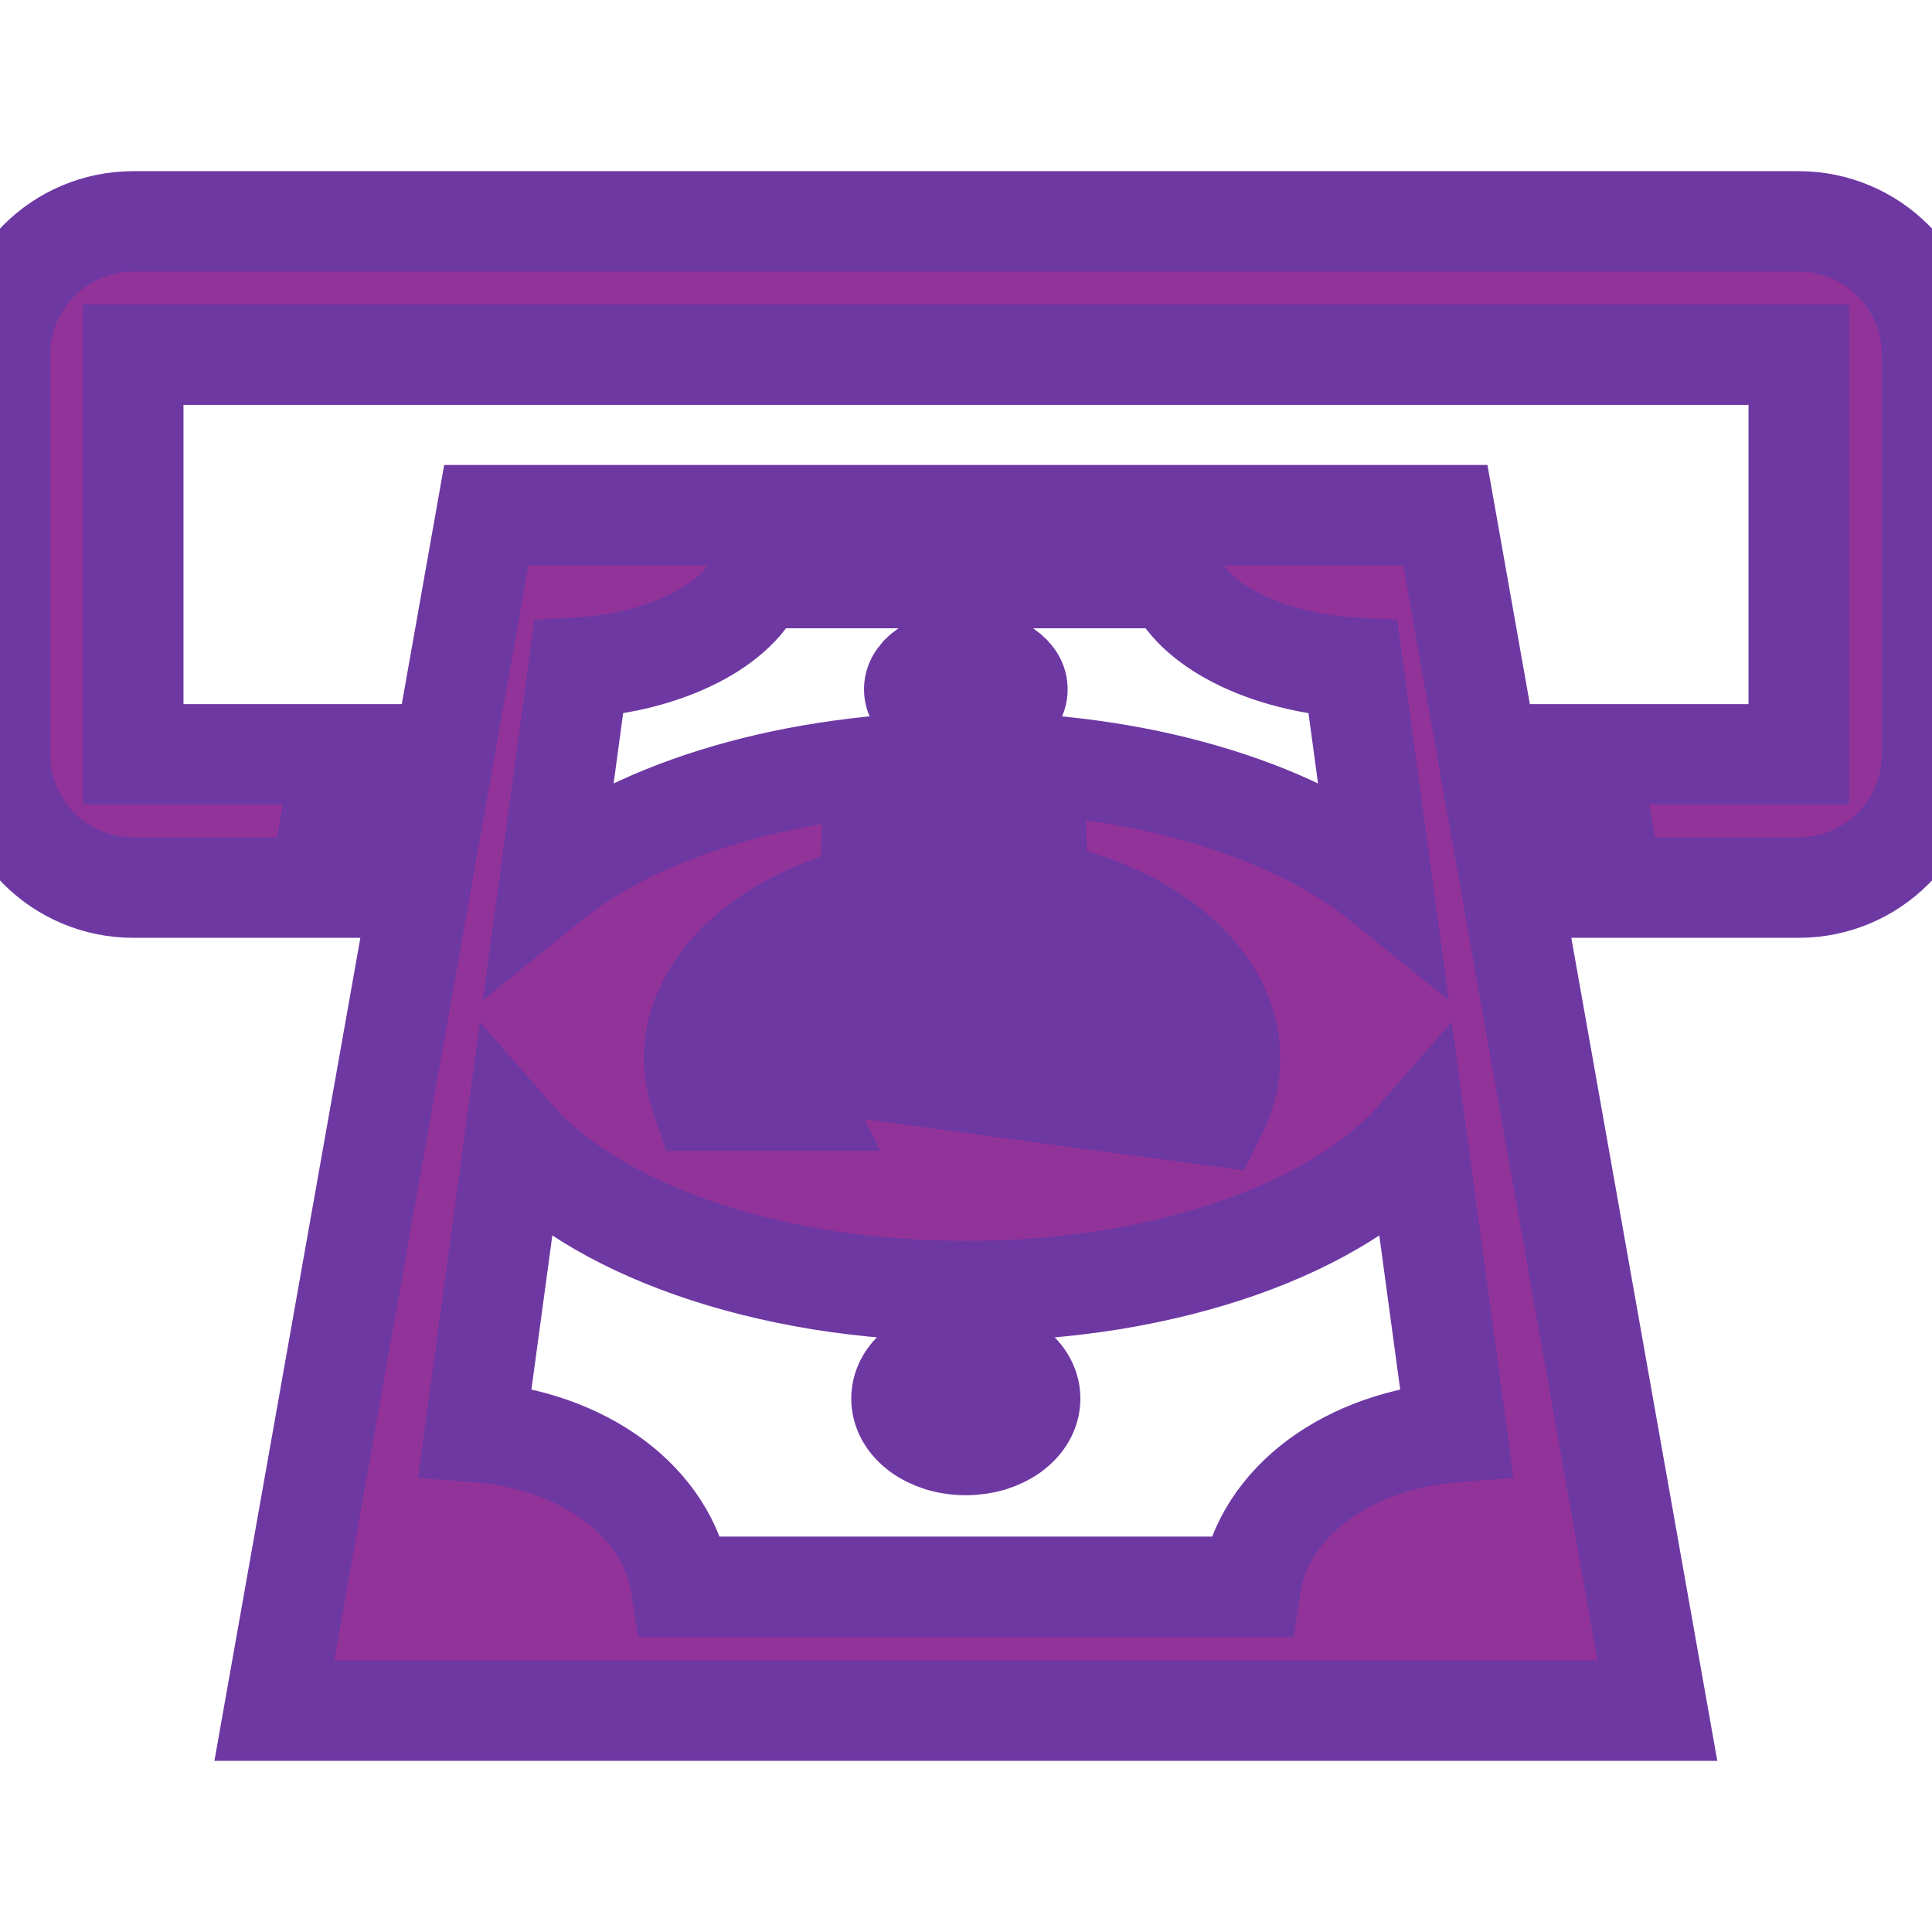
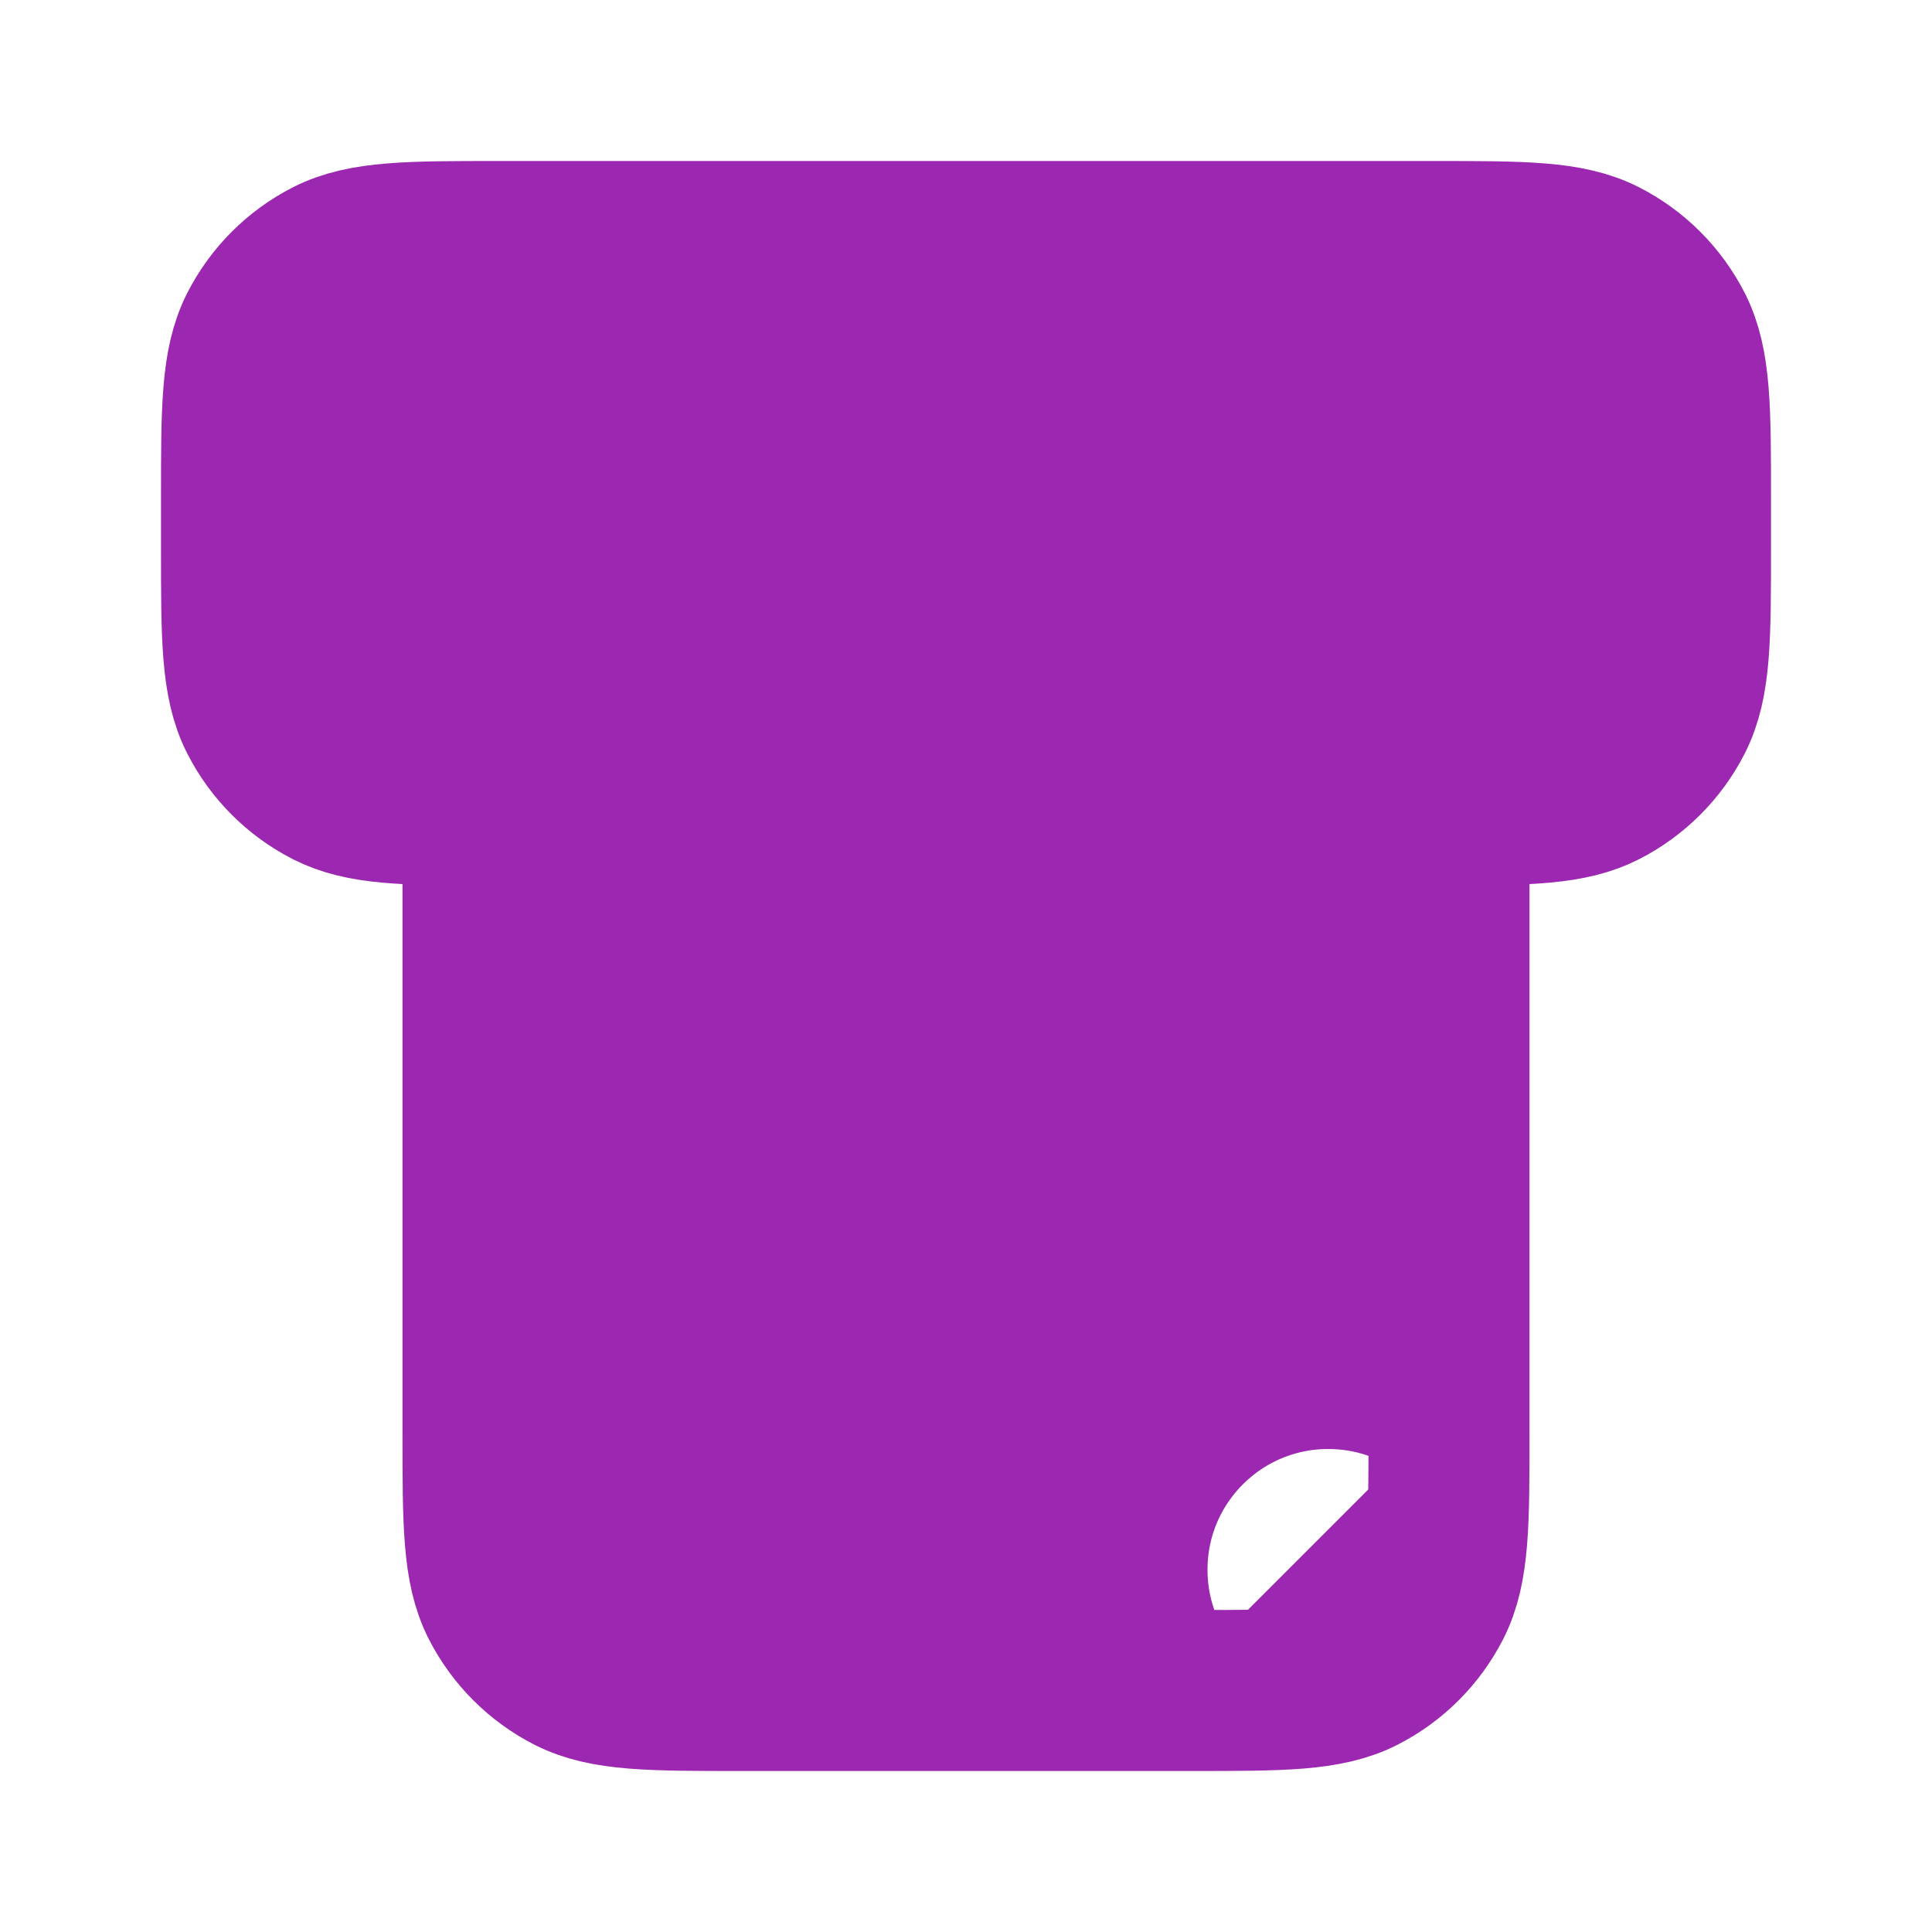
- <svg xmlns="http://www.w3.org/2000/svg" version="1.1" id="_x32_" width="800px" height="800px" viewBox="0 0 512 512" xml:space="preserve" fill="#6e38a3" stroke="#6e38a3" stroke-width="26.624">
-   <g id="SVGRepo_bgCarrier" stroke-width="0" />
-   <g id="SVGRepo_tracerCarrier" stroke-linecap="round" stroke-linejoin="round" />
-   <g id="SVGRepo_iconCarrier">
-     <style type="text/css">  .st0{fill:#923399;}  </style>
-     <g>
-       <path class="st0" d="M267.875,361.906c-1.531-1.094-3.359-1.969-5.375-2.563c-2.031-0.609-4.234-0.938-6.547-0.938 c-2.328,0-4.547,0.328-6.578,0.938c-2.016,0.594-3.844,1.469-5.375,2.563c-1.547,1.094-2.797,2.391-3.688,3.828 c-0.875,1.453-1.375,3.063-1.406,4.75c-0.031,1.703,0.406,3.328,1.25,4.828c0.844,1.484,2.078,2.828,3.625,3.969 c1.531,1.125,3.375,2.031,5.438,2.688c2.063,0.625,4.344,0.969,6.734,0.969c2.359,0,4.641-0.344,6.703-0.969 c2.063-0.656,3.906-1.563,5.453-2.688c1.547-1.141,2.781-2.484,3.625-3.969c0.844-1.5,1.297-3.125,1.266-4.828 c-0.031-1.688-0.531-3.297-1.422-4.75C270.688,364.297,269.438,363,267.875,361.906z" />
-       <path class="st0" d="M128.875,136.531L72.703,453.328h366.516l-56.188-316.797H128.875z M153.344,176.922 c5.813-0.328,11.406-1.219,16.609-2.547c5.172-1.344,9.953-3.125,14.141-5.25c4.156-2.109,7.719-4.563,10.563-7.281 c2.797-2.672,4.875-5.594,6.031-8.656h110.531c1.172,3.063,3.234,5.984,6.031,8.672c2.828,2.703,6.406,5.172,10.578,7.281 c4.172,2.141,8.953,3.906,14.125,5.234c5.203,1.344,10.797,2.219,16.609,2.547l7.688,56.688 c-6.031-4.891-13.156-9.328-21.156-13.234c-7.922-3.875-16.719-7.219-26.156-9.953c-9.391-2.734-19.469-4.859-30.031-6.297 c-10.516-1.438-21.563-2.219-32.953-2.219s-22.438,0.781-32.969,2.219c-10.547,1.438-20.625,3.563-30.016,6.297 c-9.438,2.734-18.219,6.078-26.156,9.953c-7.984,3.906-15.125,8.344-21.156,13.234L153.344,176.922z M299.953,269.547 c-1.359-2.672-3.266-5.188-5.641-7.5c-2.344-2.297-5.156-4.391-8.375-6.203c-3.188-1.813-6.75-3.375-10.625-4.578l0.891,38.297 l-18.141-2.469l-0.094-38.781l-0.75-0.031l-0.75-0.031l-0.734-0.031h-0.703l-1.875,0.031l-1.875,0.063l-1.891,0.141l-1.922,0.172 l-0.375,36.969l-17.969-2.406l0.938-30.297c-3.297,1.328-6.313,2.891-8.969,4.672c-2.688,1.781-5.031,3.75-6.969,5.891 s-3.484,4.453-4.594,6.891c-1.094,2.438-1.75,4.984-1.906,7.625c-0.031,0.906-0.031,1.813,0.063,2.719 c0.063,0.906,0.203,1.797,0.422,2.703c0.203,0.906,0.484,1.813,0.813,2.703c0.328,0.906,0.734,1.813,1.203,2.719l1.469,2.859 h-25.531l-0.531-1.578c-0.313-1-0.594-2.031-0.828-3.031c-0.234-1.031-0.406-2.031-0.531-3.047 c-0.141-1.016-0.203-2.031-0.234-3.047c-0.031-1,0-2,0.094-3c0.391-4.734,1.891-9.281,4.344-13.547 c2.406-4.234,5.75-8.172,9.844-11.734c4.094-3.516,8.922-6.656,14.375-9.313c5.406-2.641,11.453-4.781,17.969-6.344l0.281-8.859 h16.844l-0.063,6.25l1.922-0.141l1.859-0.078l1.844-0.047l1.781-0.031h0.703l0.734,0.016l0.719,0.016l0.75,0.031v-6.016h16.844 l0.172,7.859c7.063,1.344,13.609,3.406,19.531,6c5.953,2.594,11.266,5.781,15.734,9.406c4.531,3.656,8.219,7.75,10.891,12.188 c2.703,4.5,4.359,9.313,4.766,14.344c0.094,1.344,0.125,2.703,0.047,4.031c-0.063,1.359-0.234,2.688-0.484,4.031 c-0.25,1.328-0.594,2.656-1.031,3.984c-0.438,1.313-0.969,2.641-1.594,3.938l-0.844,1.734l-24.328-3.25l1.438-2.391 c0.578-0.984,1.078-1.984,1.516-2.984s0.781-2,1.031-3.016c0.281-1.016,0.469-2.016,0.563-3.047 c0.125-1.016,0.141-2.031,0.094-3.031C302.125,275.063,301.313,272.219,299.953,269.547z M365.813,383.594 c-6.203,2.188-11.781,5.125-16.594,8.688c-4.813,3.594-8.844,7.813-11.875,12.531c-3.063,4.766-5.125,10.063-5.969,15.703H180.531 c-0.844-5.641-2.891-10.938-5.969-15.703c-3.031-4.719-7.047-8.938-11.875-12.531c-4.797-3.563-10.375-6.5-16.578-8.688 c-6.172-2.172-12.984-3.594-20.234-4.141l10.563-77.813c5.094,5.828,11.688,11.234,19.531,16.094 c7.938,4.922,17.156,9.266,27.438,12.875c10.344,3.641,21.734,6.516,33.906,8.516c12.219,1.969,25.203,3.031,38.641,3.031 s26.422-1.063,38.641-3.031c12.188-2,23.563-4.875,33.938-8.516c10.25-3.609,19.469-7.953,27.406-12.875 c7.859-4.859,14.438-10.266,19.531-16.094l10.547,77.813C378.781,380,371.984,381.422,365.813,383.594z" />
-       <path class="st0" d="M246.203,188.25c1.234,0.719,2.703,1.313,4.359,1.719s3.469,0.641,5.391,0.641 c1.891,0,3.703-0.234,5.359-0.641s3.125-1,4.375-1.719s2.219-1.594,2.922-2.547c0.672-0.953,1.047-2.016,1.016-3.109 c0-1.078-0.406-2.125-1.125-3.063c-0.703-0.938-1.719-1.781-2.969-2.484c-1.219-0.703-2.703-1.281-4.313-1.672 c-1.625-0.406-3.406-0.609-5.266-0.609c-1.891,0-3.672,0.203-5.297,0.609c-1.625,0.391-3.094,0.969-4.313,1.672 c-1.234,0.703-2.25,1.547-2.938,2.484c-0.719,0.938-1.109,1.984-1.125,3.063c-0.016,1.094,0.344,2.156,1.016,3.109 S244.969,187.531,246.203,188.25z" />
-       <path class="st0" d="M476.688,58.672H35.313C15.813,58.688,0.016,74.469,0,93.984v105.922 c0.016,19.516,15.813,35.313,35.313,35.313h49.25l6.266-35.313H35.313V93.984h441.375v105.922h-55.516l6.266,35.313h49.25 c19.5,0,35.297-15.797,35.313-35.313V93.984C511.984,74.469,496.188,58.688,476.688,58.672z" />
-     </g>
-   </g>
+ <svg xmlns="http://www.w3.org/2000/svg" width="800px" height="800px" viewBox="0 0 24 24" fill="none">
+   <path d="M6 17.5C6.418 17.186 6.937 17 7.5 17C8.881 17 10 18.119 10 19.5C10 20.063 9.814 20.582 9.5 21M18 17.5C17.582 17.186 17.063 17 16.5 17C15.119 17 14 18.119 14 19.5C14 20.063 14.186 20.582 14.5 21M18 10C18.988 9.999 19.506 9.987 19.908 9.782C20.284 9.59 20.59 9.284 20.782 8.908C21 8.48 21 7.92 21 6.8V6.2C21 5.08 21 4.52 20.782 4.092C20.59 3.716 20.284 3.41 19.908 3.218C19.48 3 18.92 3 17.8 3H6.2C5.08 3 4.52 3 4.092 3.218C3.716 3.41 3.41 3.716 3.218 4.092C3 4.52 3 5.08 3 6.2V6.8C3 7.92 3 8.48 3.218 8.908C3.41 9.284 3.716 9.59 4.092 9.782C4.494 9.987 5.012 9.999 6 10M18 10C18 10.065 18 10.131 18 10.2V17.8C18 18.92 18 19.48 17.782 19.908C17.59 20.284 17.284 20.59 16.908 20.782C16.48 21 15.92 21 14.8 21H9.2C8.08 21 7.52 21 7.092 20.782C6.716 20.59 6.41 20.284 6.218 19.908C6 19.48 6 18.92 6 17.8V10.2C6 10.131 6 10.065 6 10M18 10C17.999 9.012 17.987 8.494 17.782 8.092C17.59 7.716 17.284 7.41 16.908 7.218C16.48 7 15.92 7 14.8 7H9.2C8.08 7 7.52 7 7.092 7.218C6.716 7.41 6.41 7.716 6.218 8.092C6.013 8.494 6.001 9.012 6 10M14 12C14 13.105 13.105 14 12 14C10.895 14 10 13.105 10 12C10 10.895 10.895 10 12 10C13.105 10 14 10.895 14 12Z" stroke="#9c27b0" stroke-width="2" stroke-linecap="round" stroke-linejoin="round" fill="#9c27b0" />
</svg>
